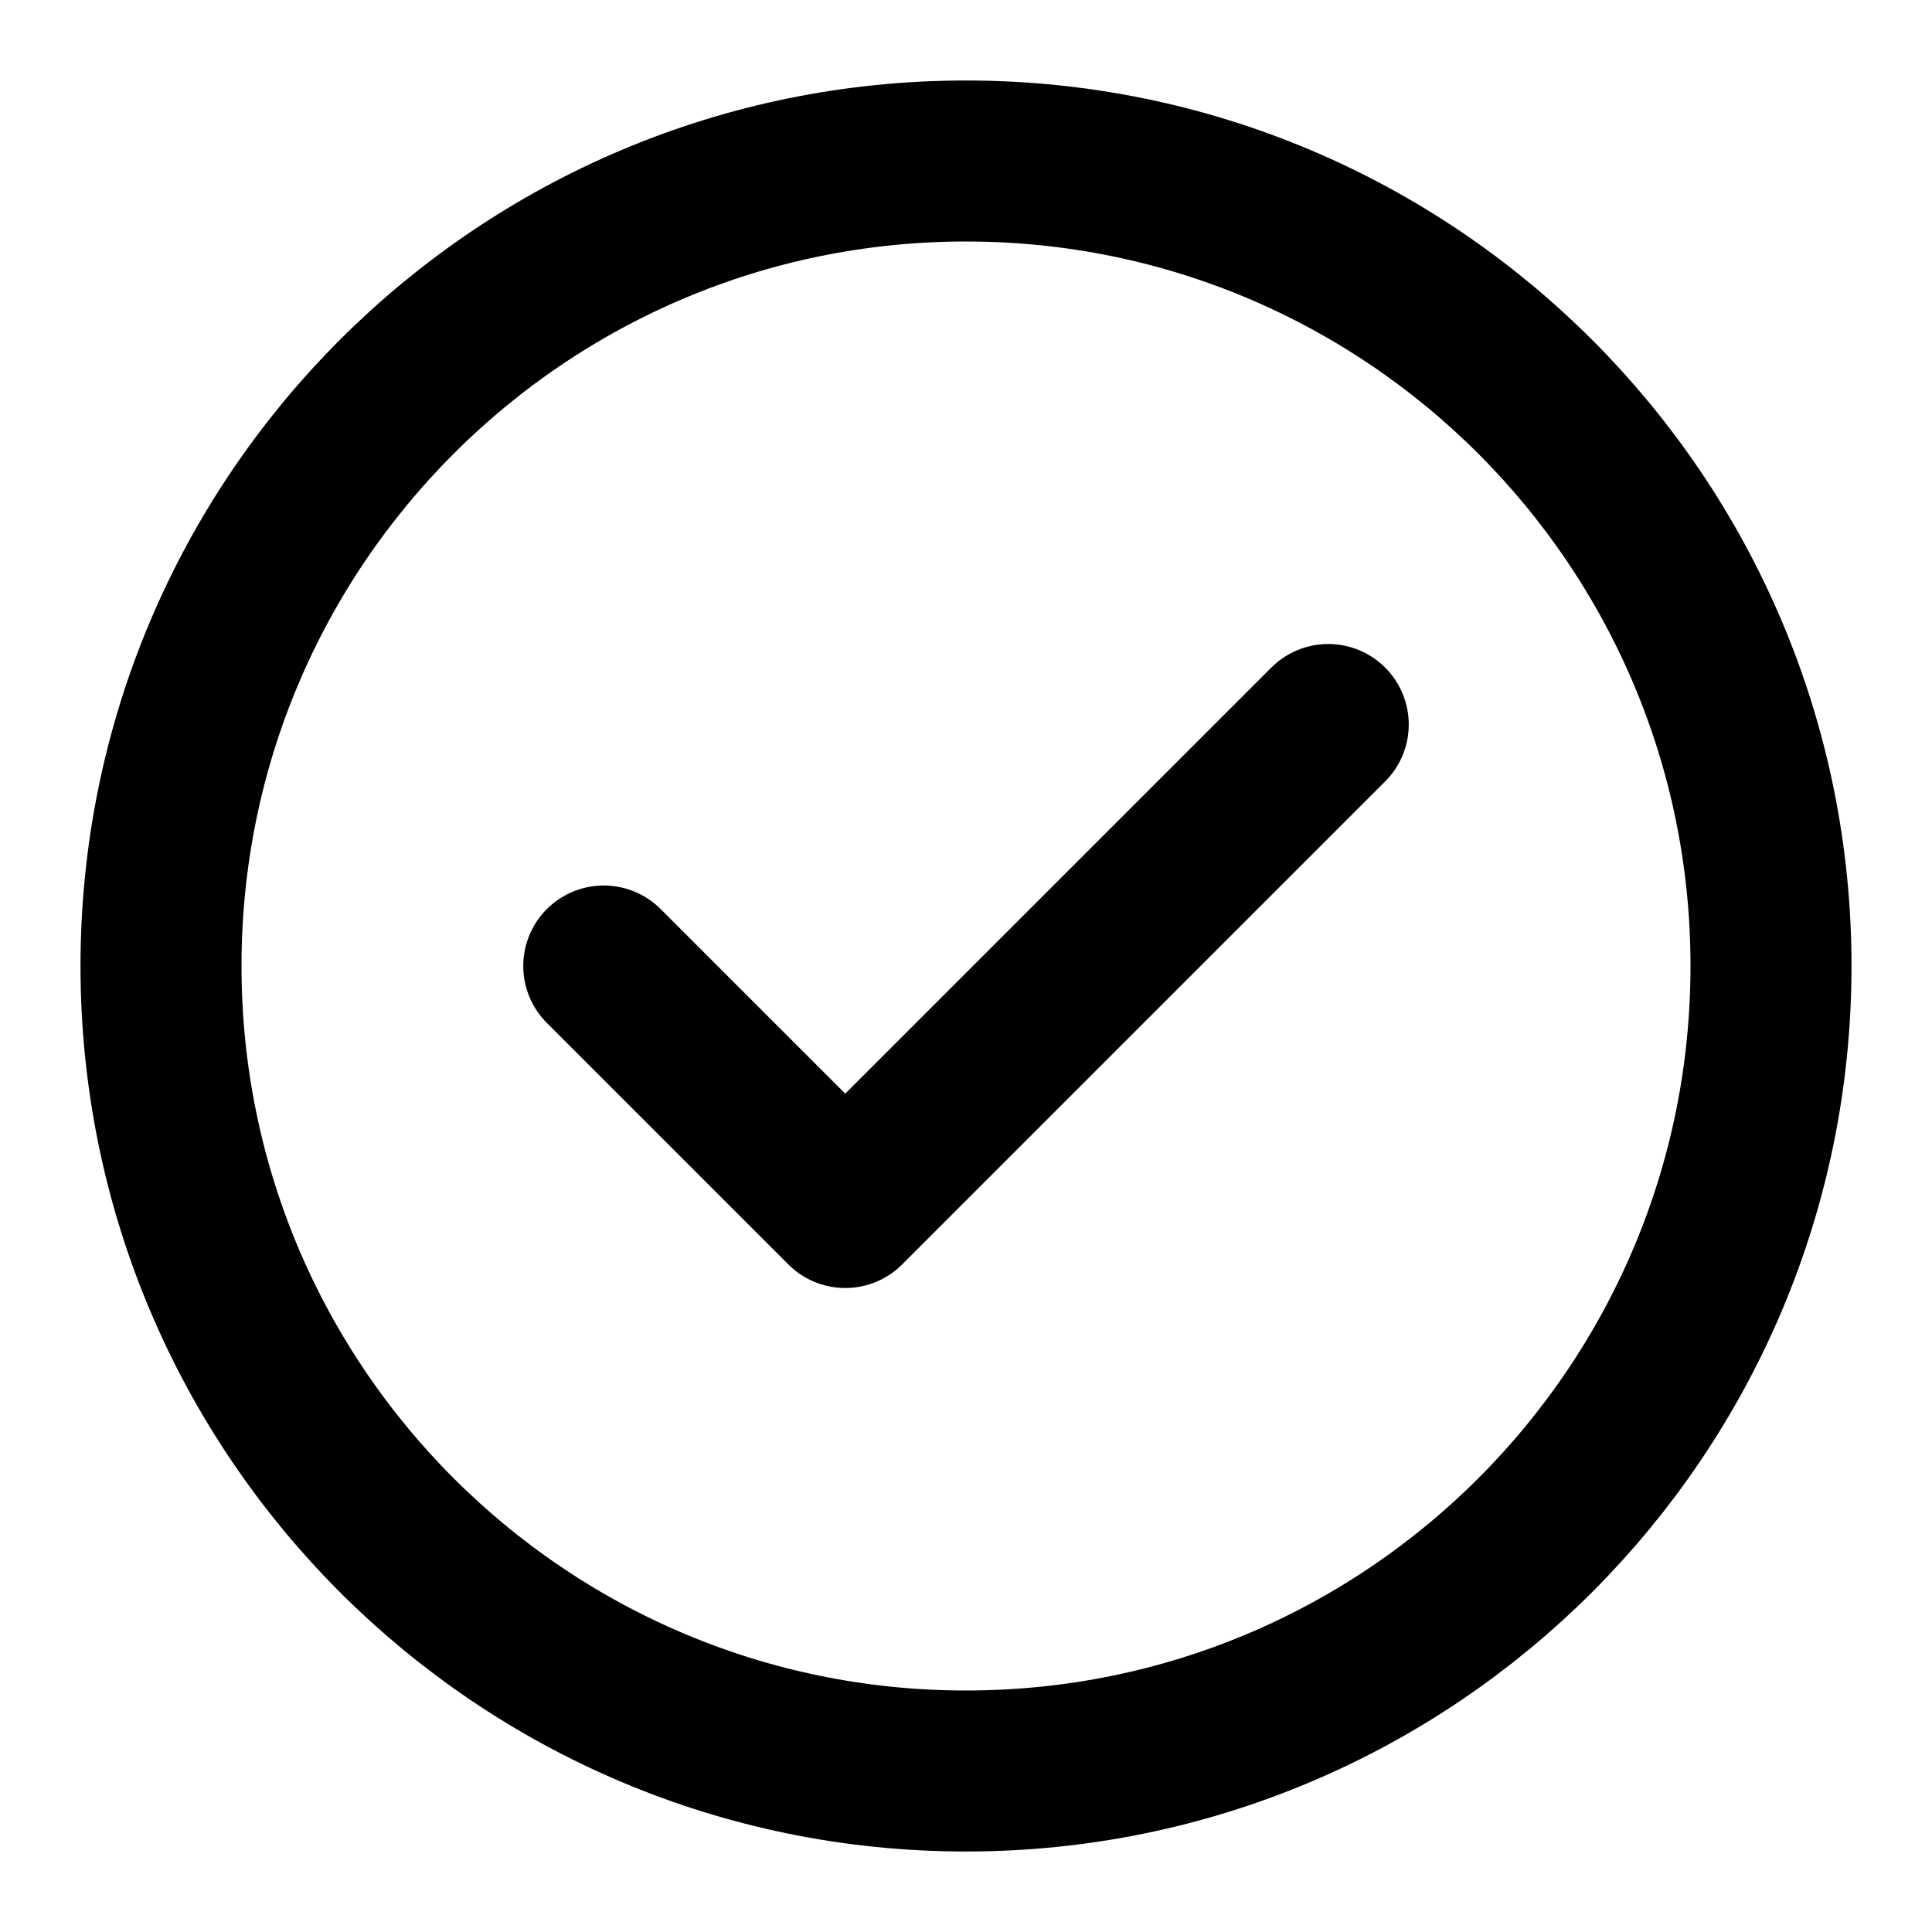
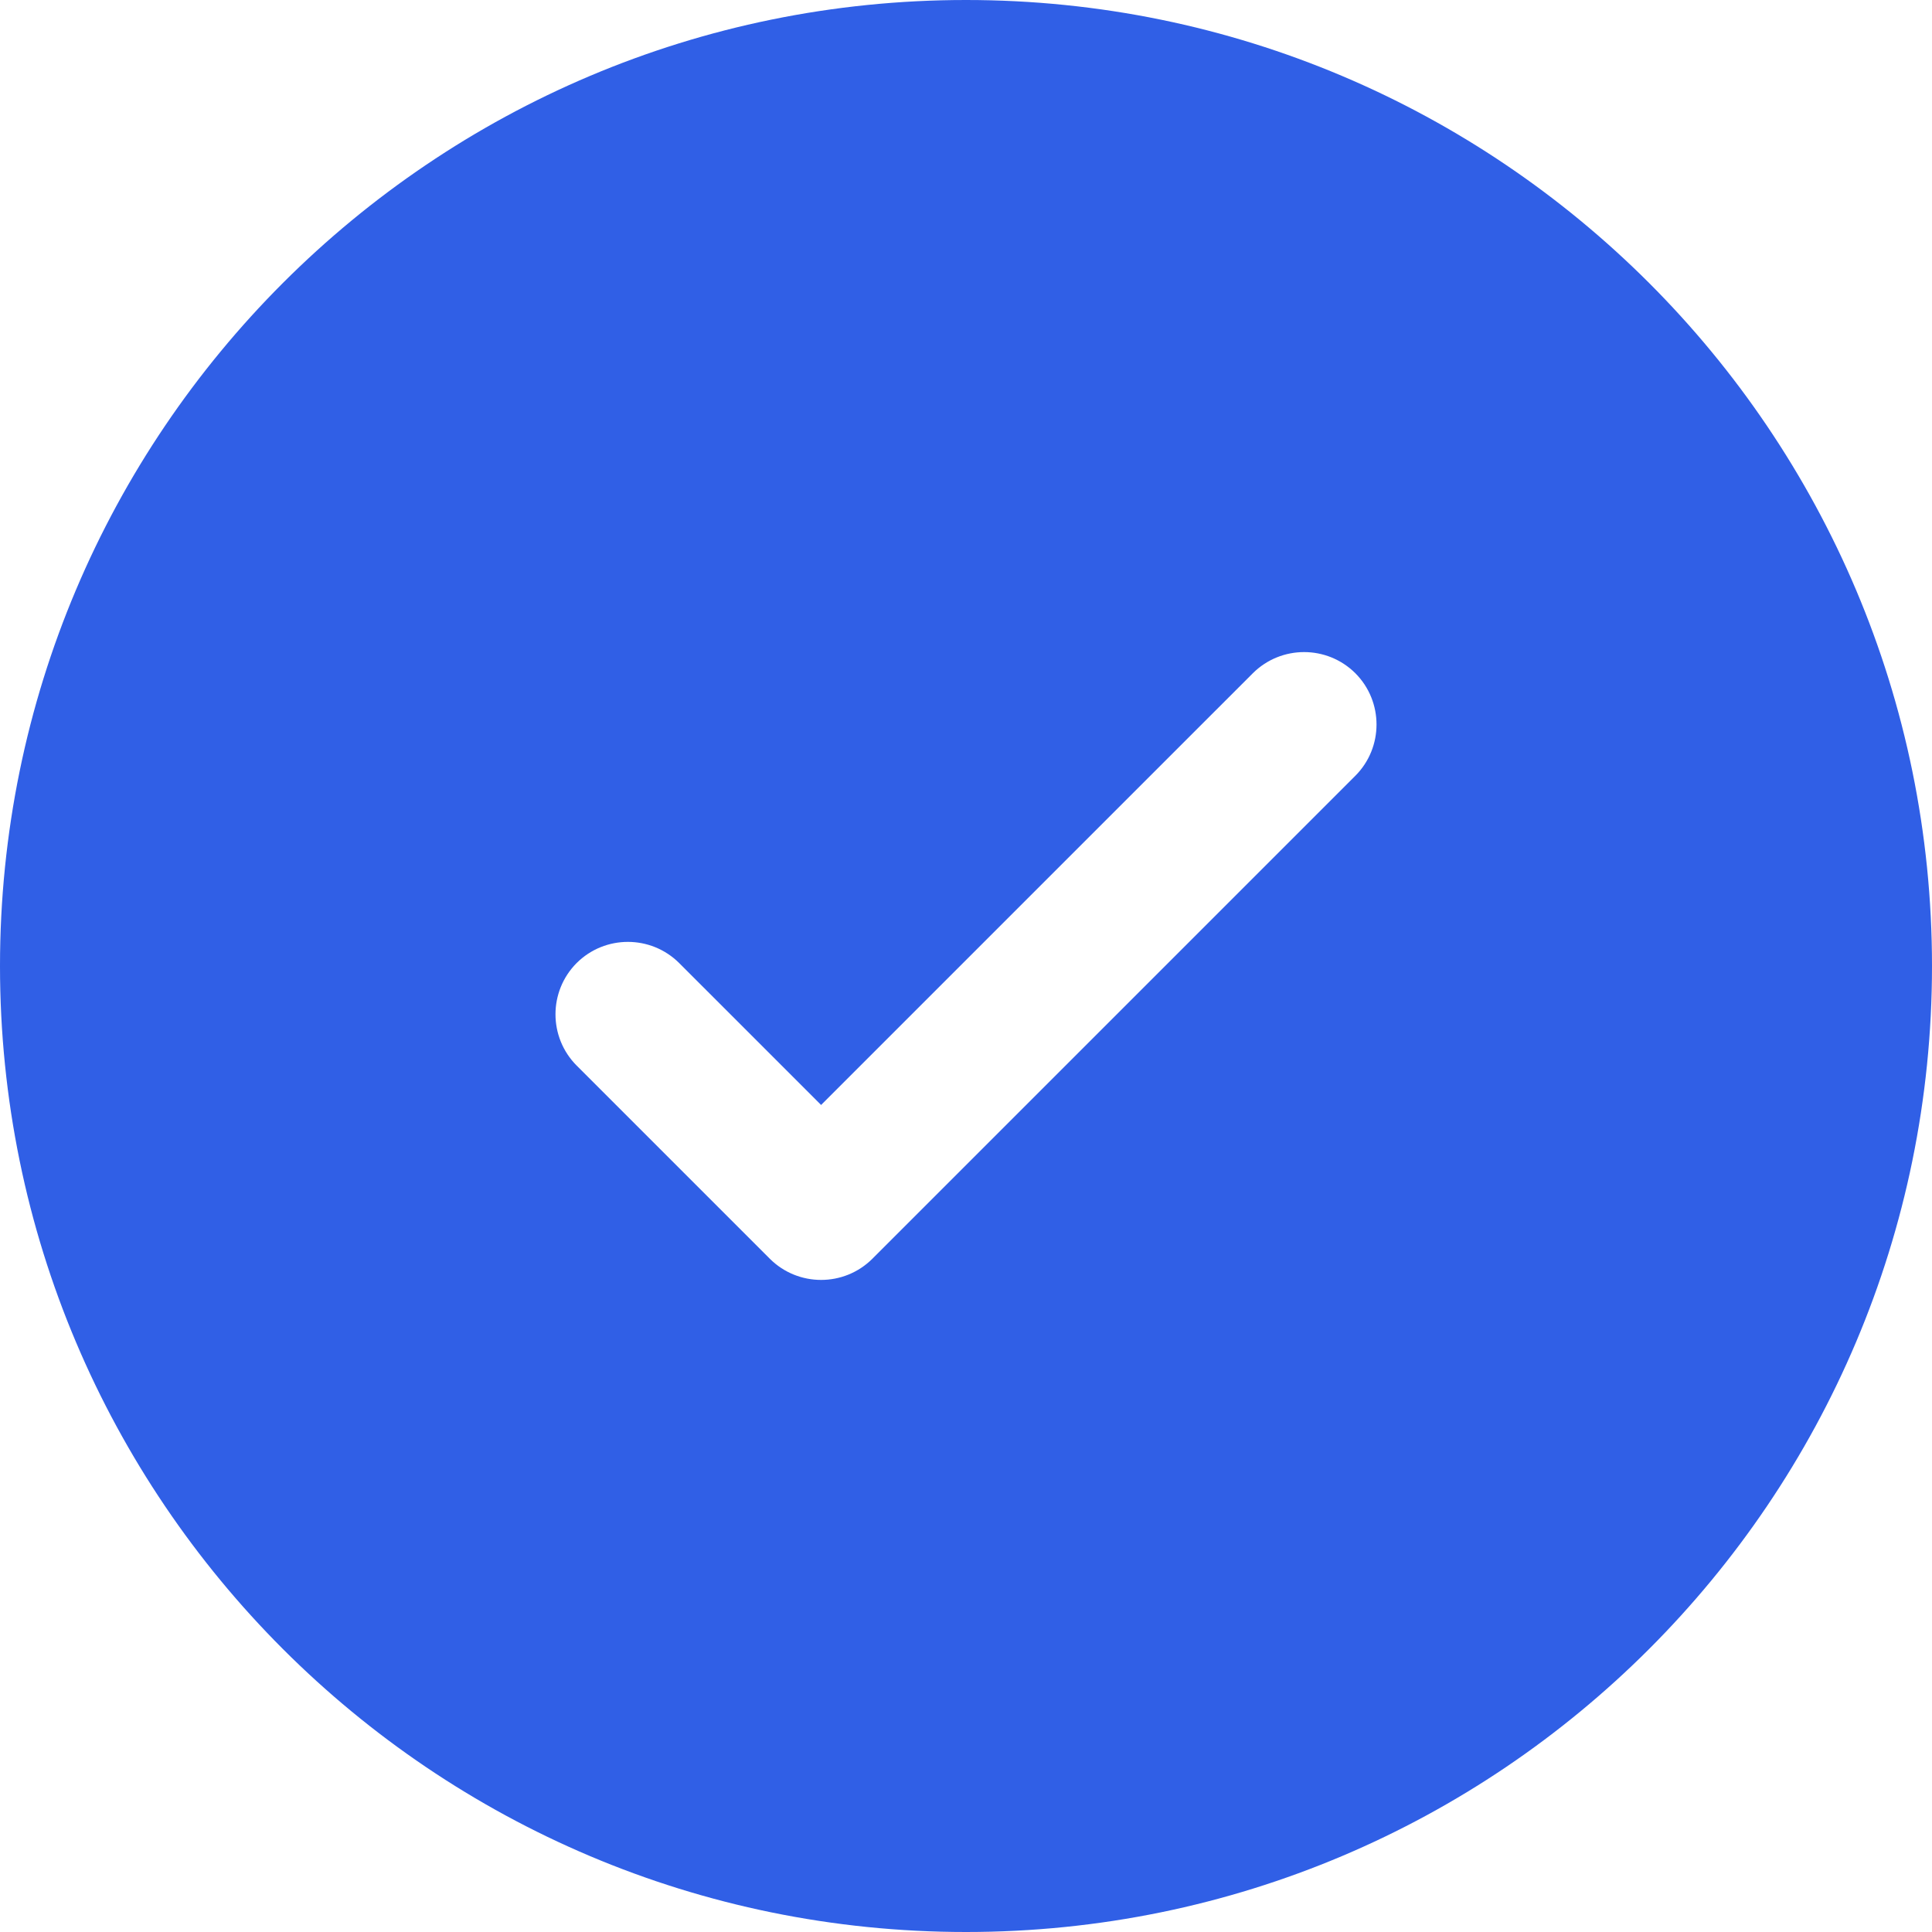
- <svg xmlns="http://www.w3.org/2000/svg" width="24" height="24" viewBox="0 0 24 24" fill="none">
-   <path d="M7.5 12L10.5 15L16.5 9M22 12C22 17.523 17.523 22 12 22C6.477 22 2 17.523 2 12C2 6.477 6.477 2 12 2C17.523 2 22 6.477 22 12Z" stroke="black" stroke-width="2" stroke-linecap="round" stroke-linejoin="round" />
+ <svg xmlns="http://www.w3.org/2000/svg" width="15" height="15" viewBox="0 0 15 15" fill="none">
+   <path fill-rule="evenodd" clip-rule="evenodd" d="M15 7.5C15 11.642 11.642 15 7.5 15C3.358 15 0 11.642 0 7.5C0 3.358 3.358 0 7.5 0C11.642 0 15 3.358 15 7.5ZM10.523 5.227C10.742 5.447 10.742 5.803 10.523 6.023L6.773 9.773C6.553 9.992 6.197 9.992 5.977 9.773L4.477 8.273C4.258 8.053 4.258 7.697 4.477 7.477C4.697 7.258 5.053 7.258 5.273 7.477L6.375 8.579L8.051 6.903L9.727 5.227C9.947 5.008 10.303 5.008 10.523 5.227Z" fill="#305FE6" />
</svg>
